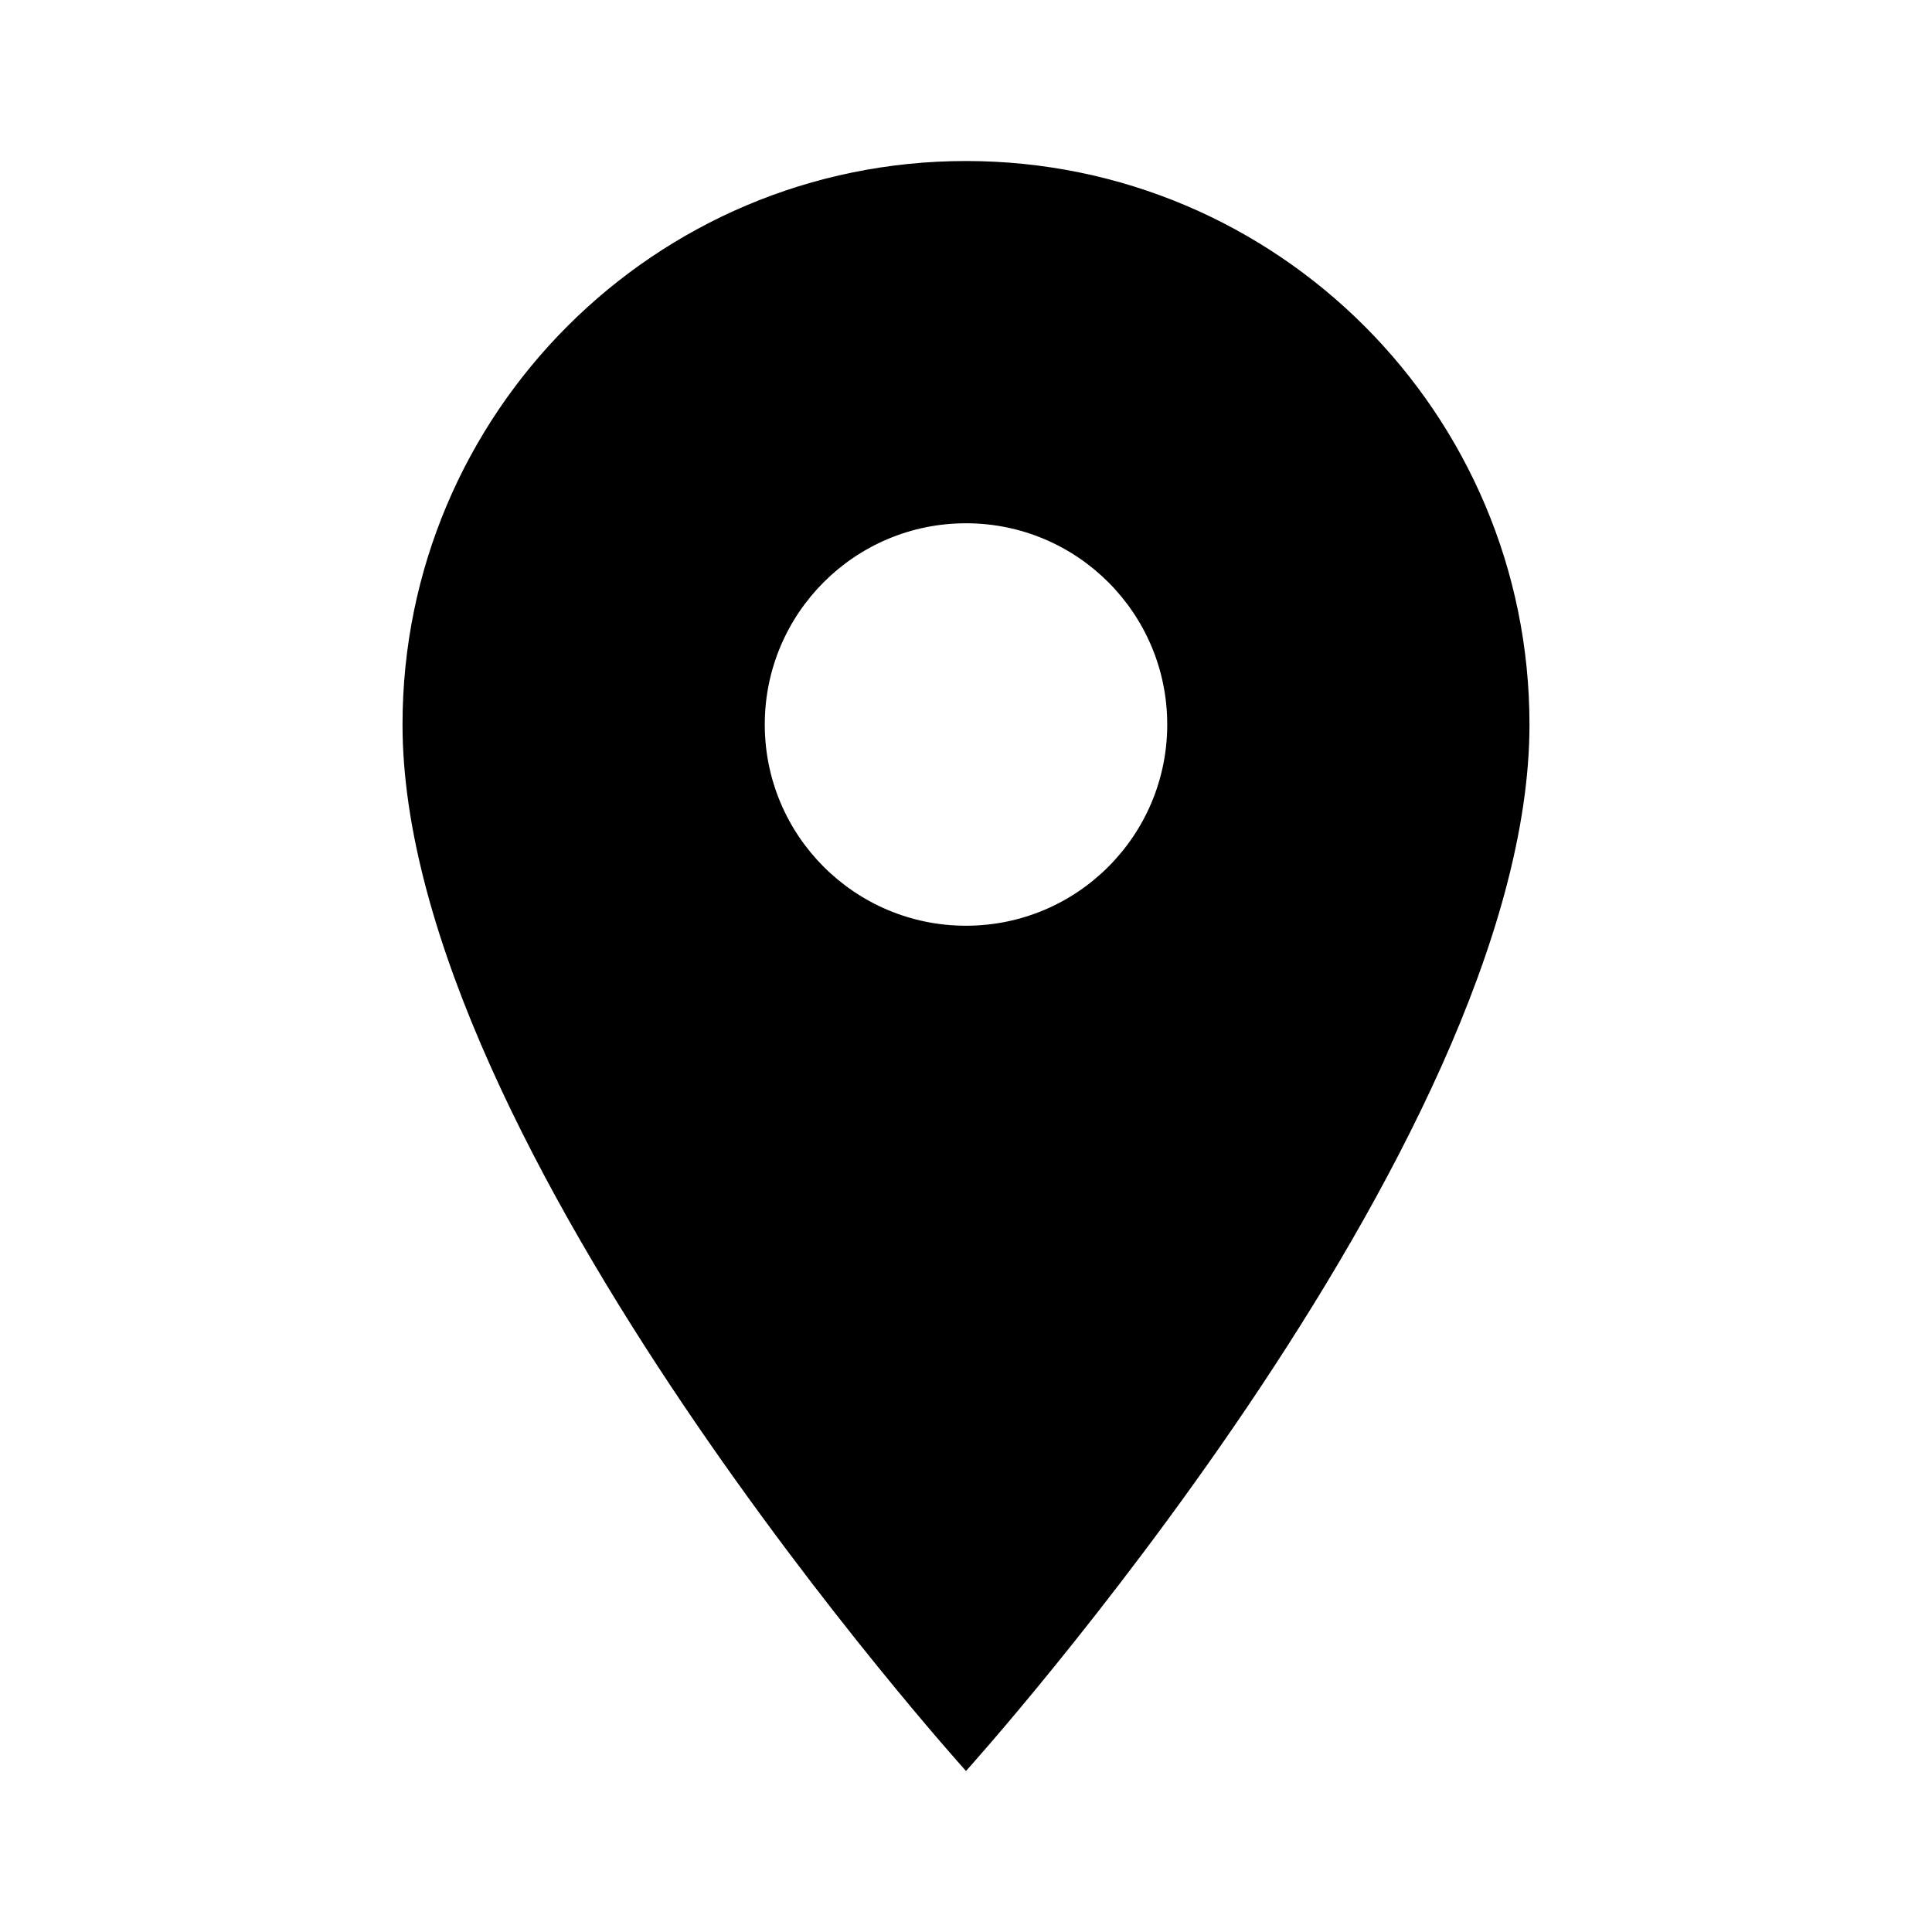
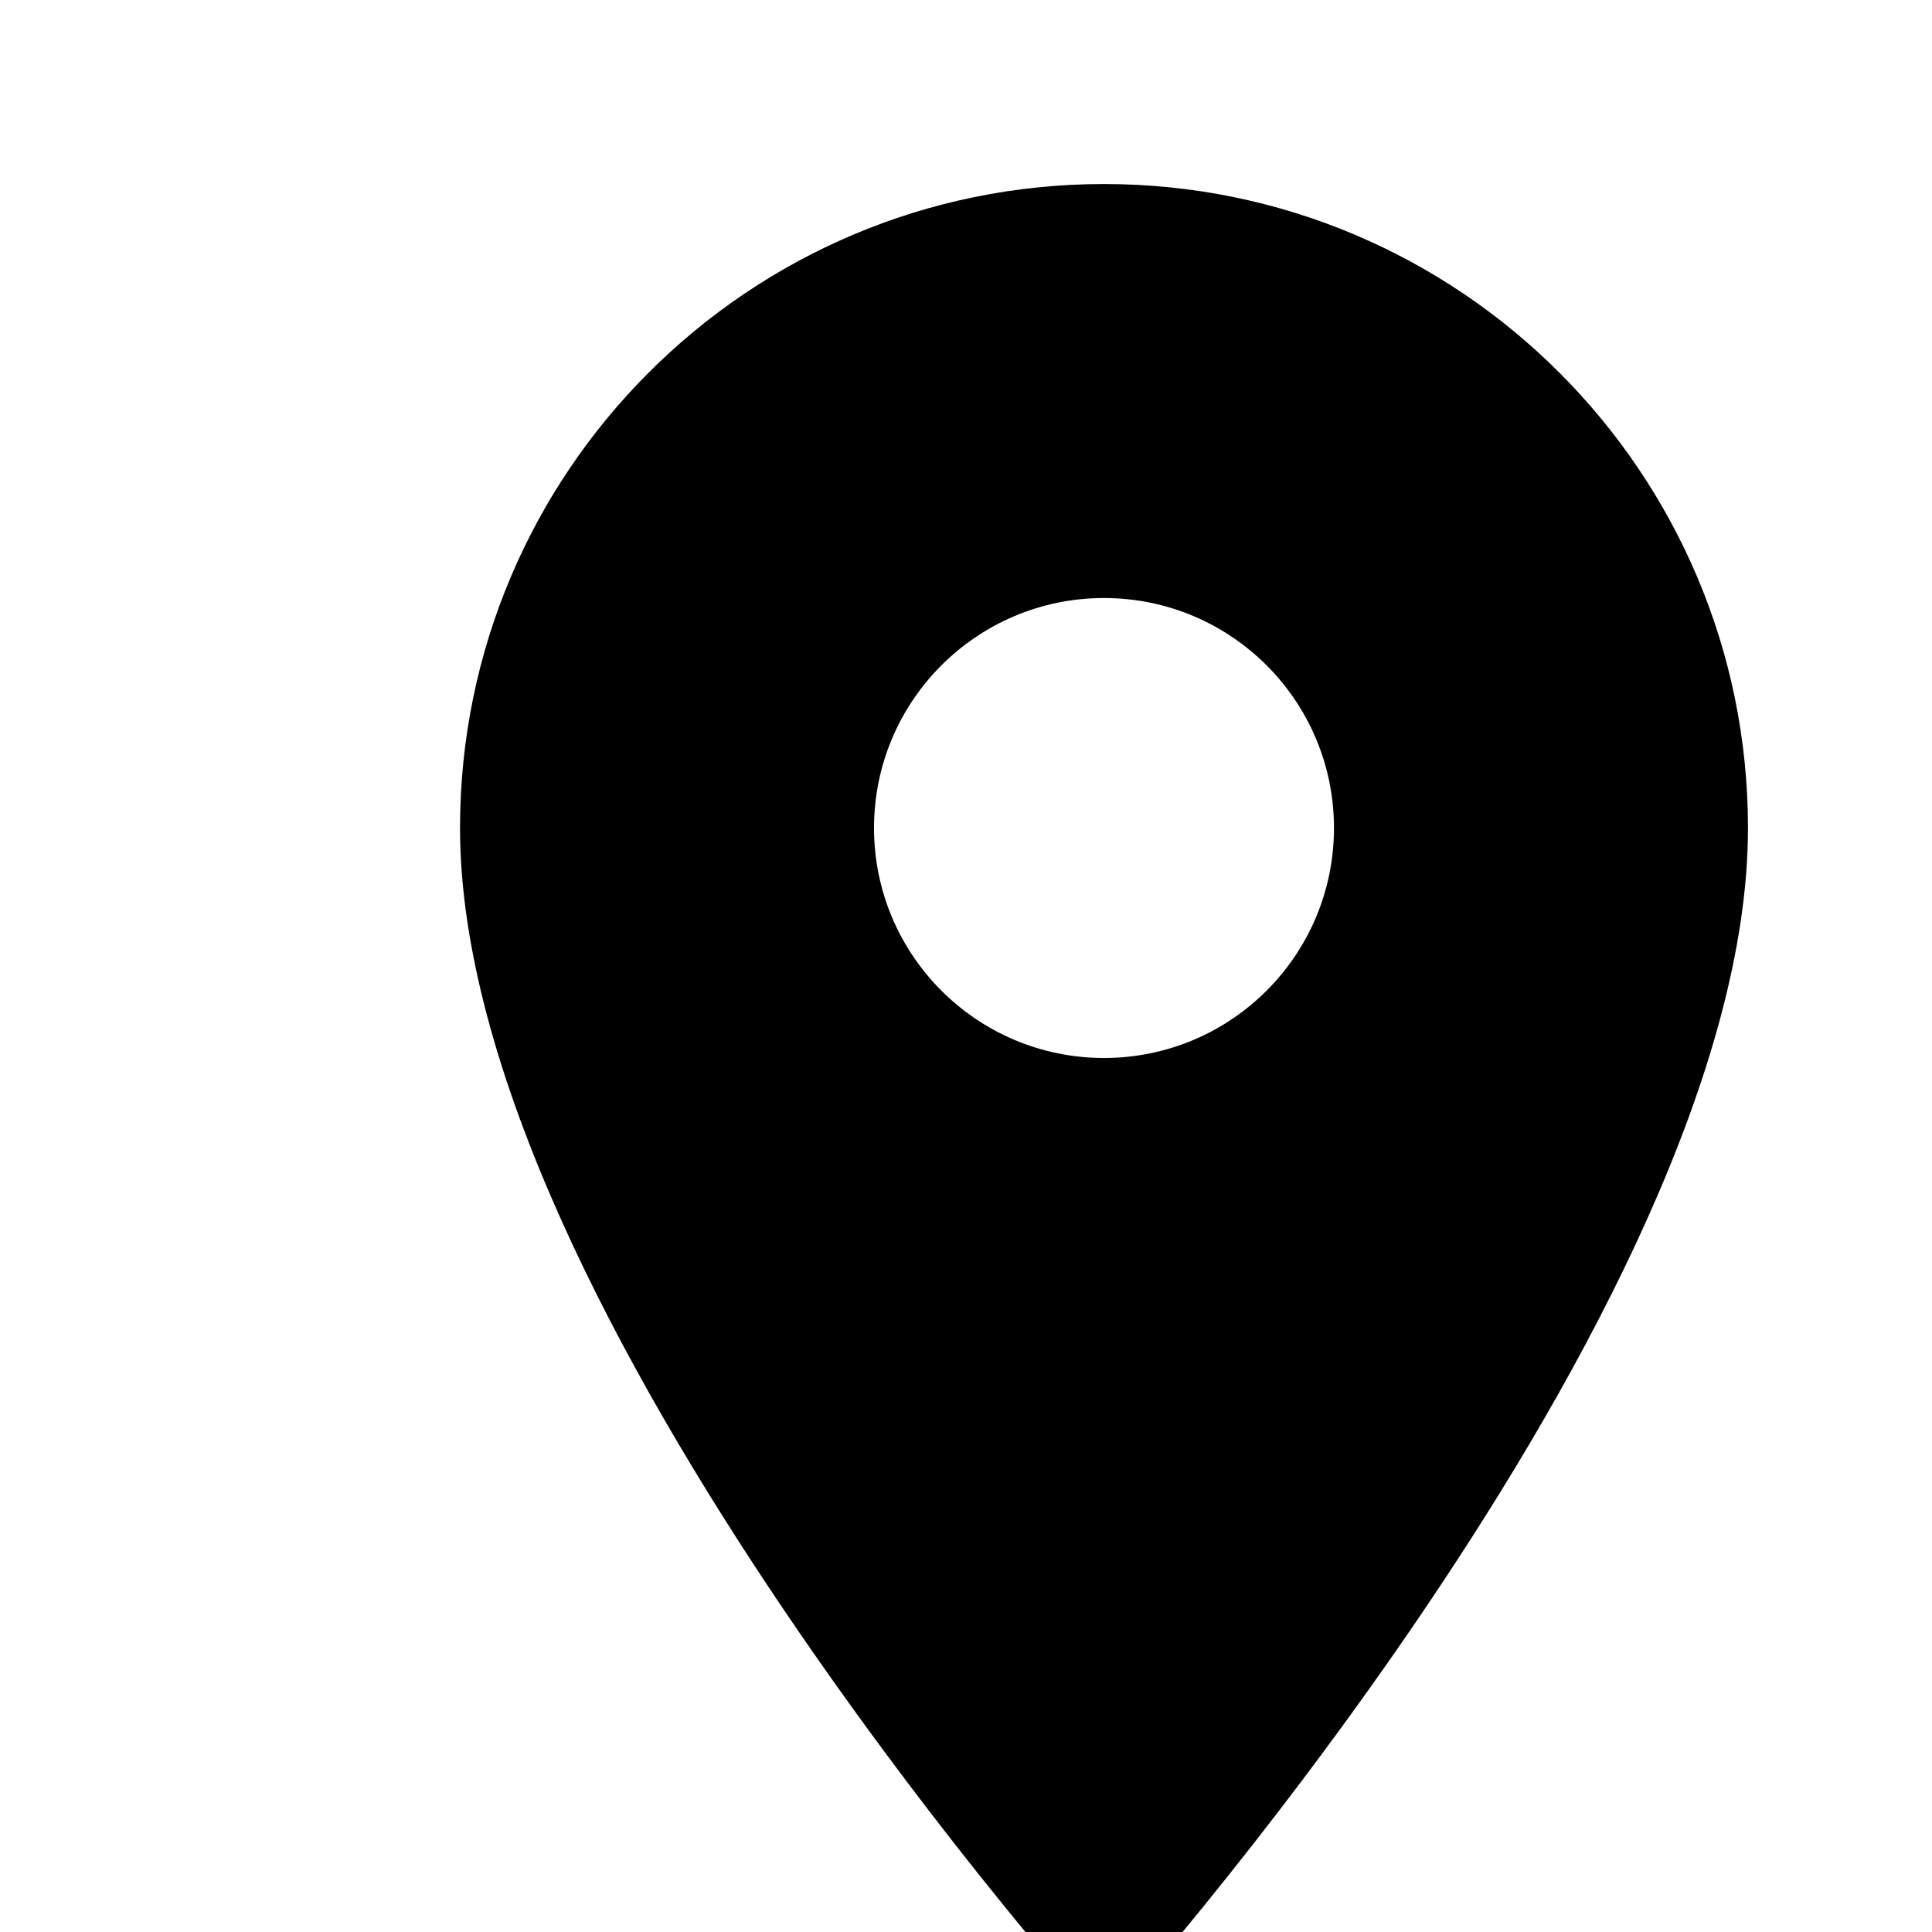
- <svg xmlns="http://www.w3.org/2000/svg" height="18px" bottom=".125em" viewBox="0 0 32 32" width="18px" fill="#000000">
+ <svg xmlns="http://www.w3.org/2000/svg" height="18px" bottom=".125em" viewBox="0 0 28 28" width="18px" fill="#000000">
  <path d="M16 15.333c-1.841 0-3.333-1.492-3.333-3.333v0c0-1.841 1.492-3.333 3.333-3.333v0c1.841 0 3.333 1.492 3.333 3.333v0c0 1.841-1.492 3.333-3.333 3.333v0zM16 2.667c-5.155 0-9.333 4.179-9.333 9.333v0c0 7 9.333 17.333 9.333 17.333s9.333-10.333 9.333-17.333c0-5.155-4.179-9.333-9.333-9.333v0z" />
</svg>
